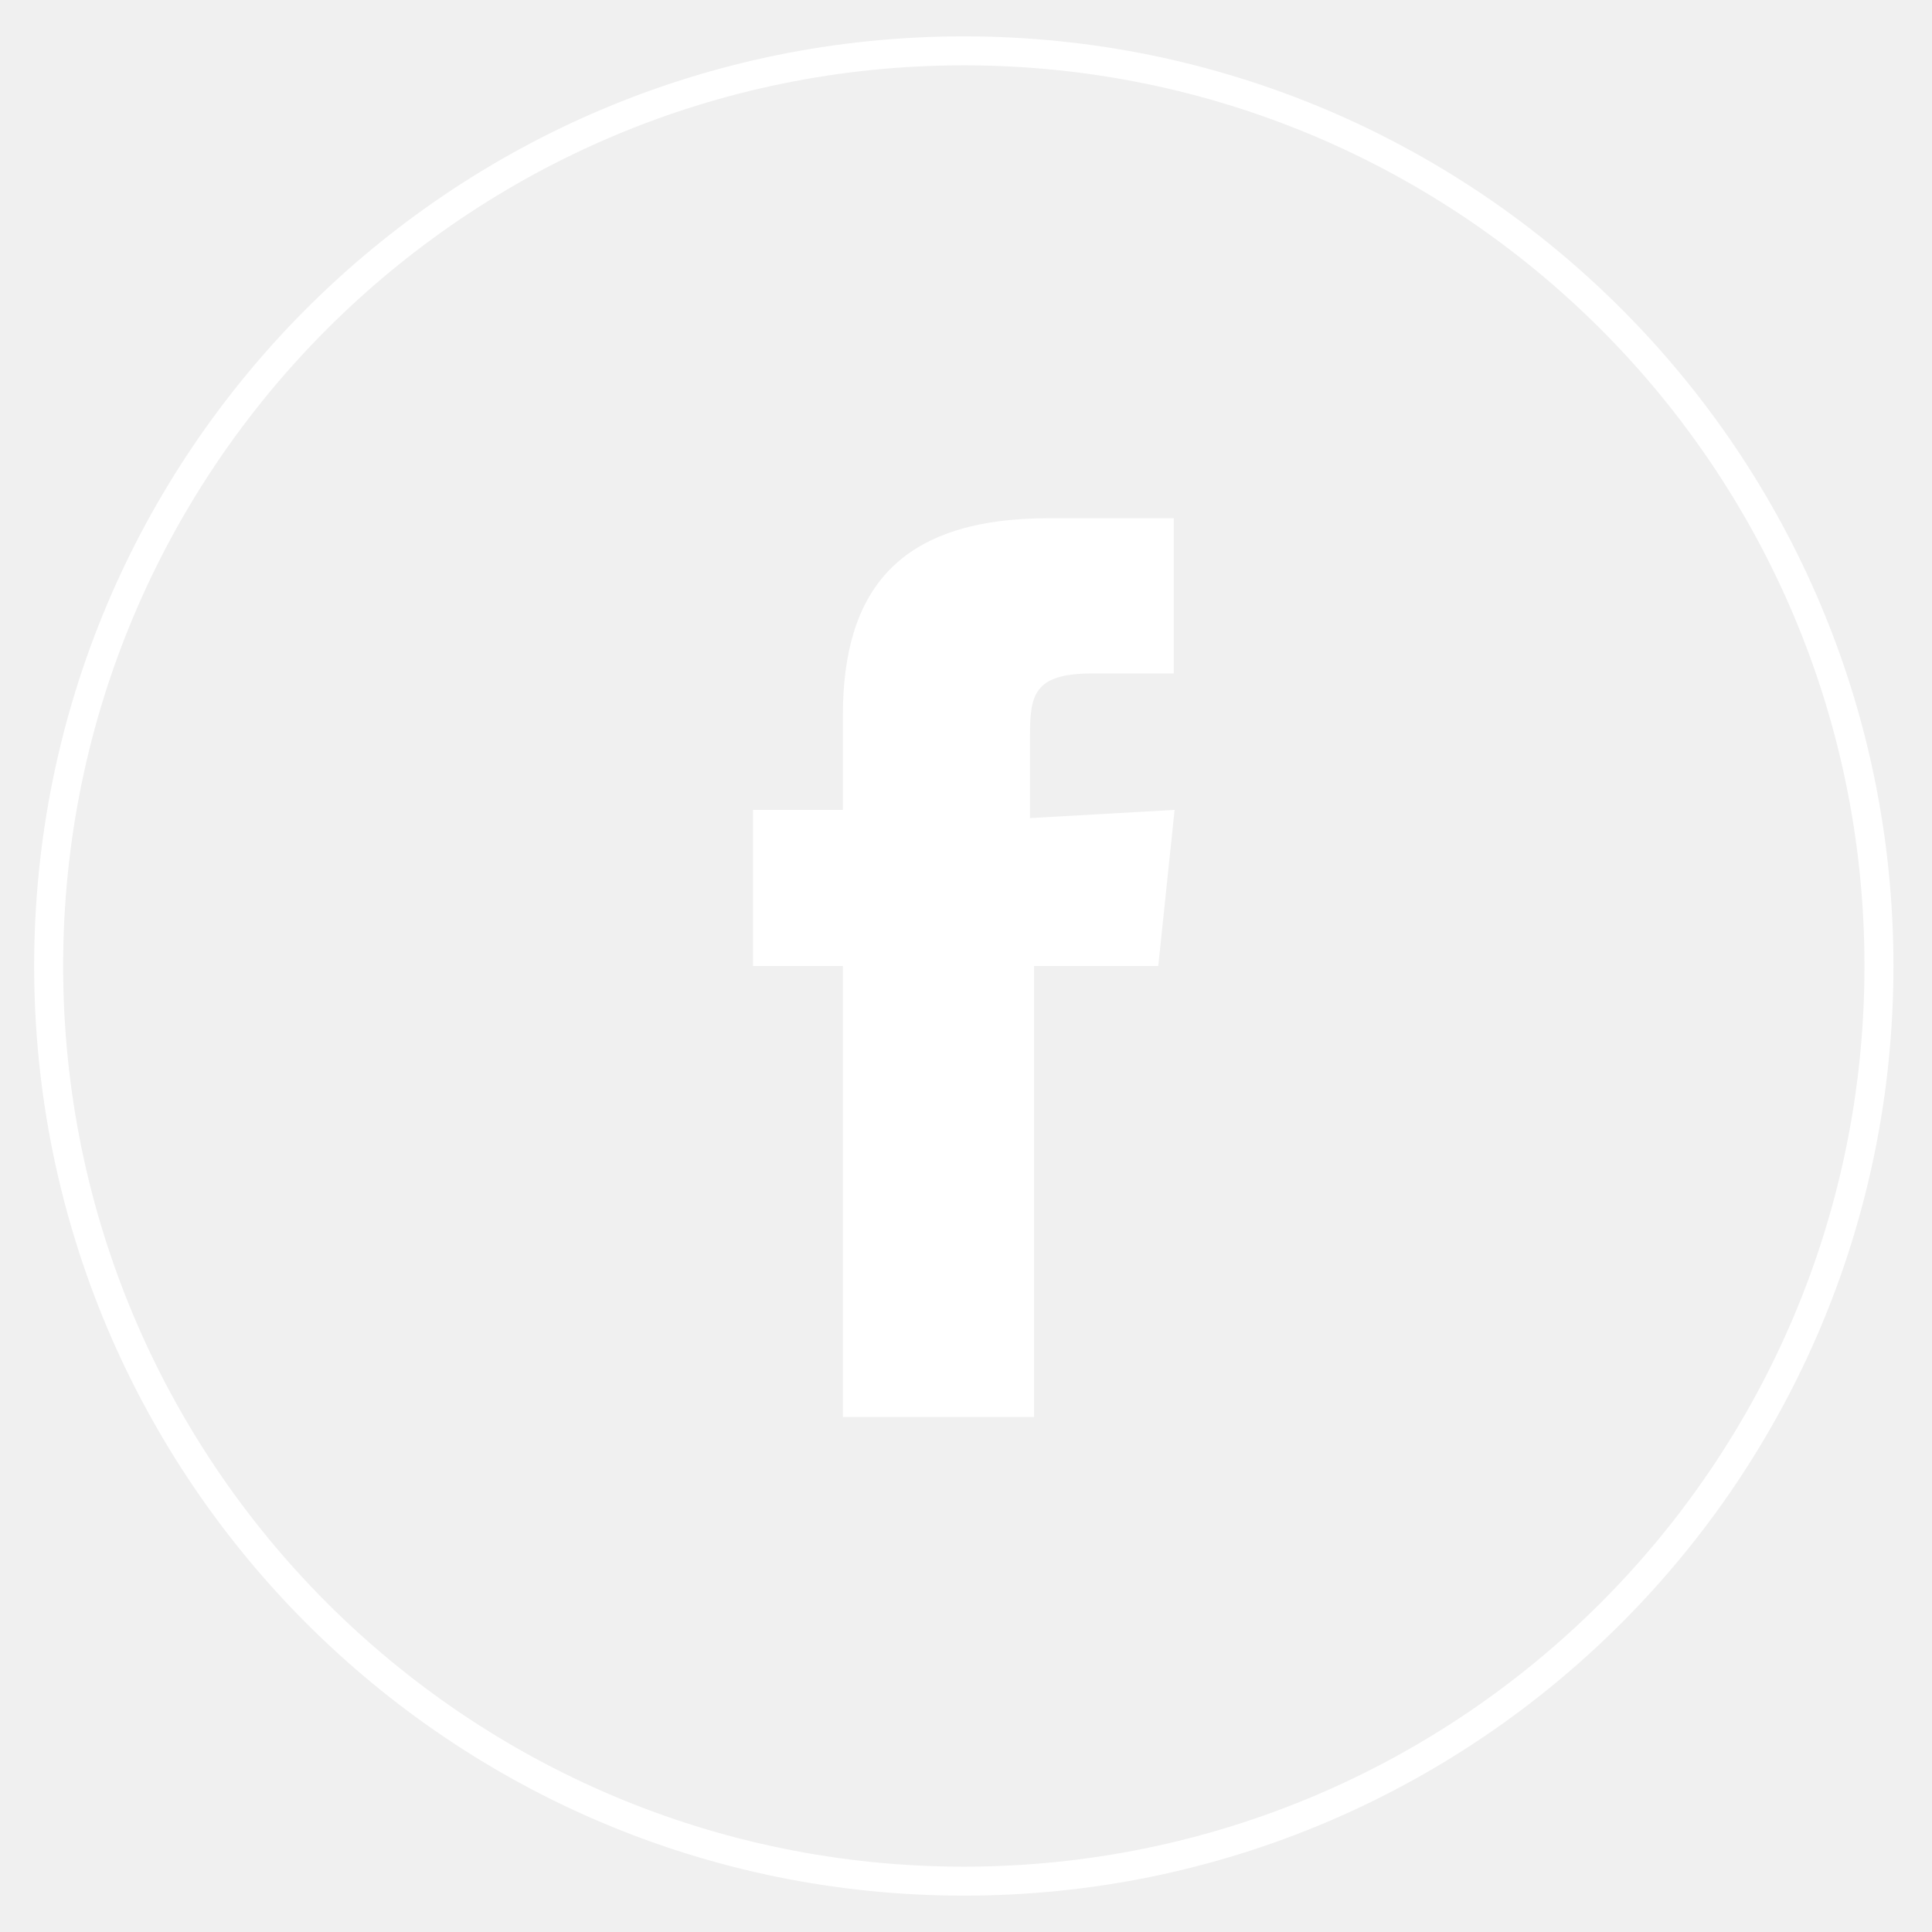
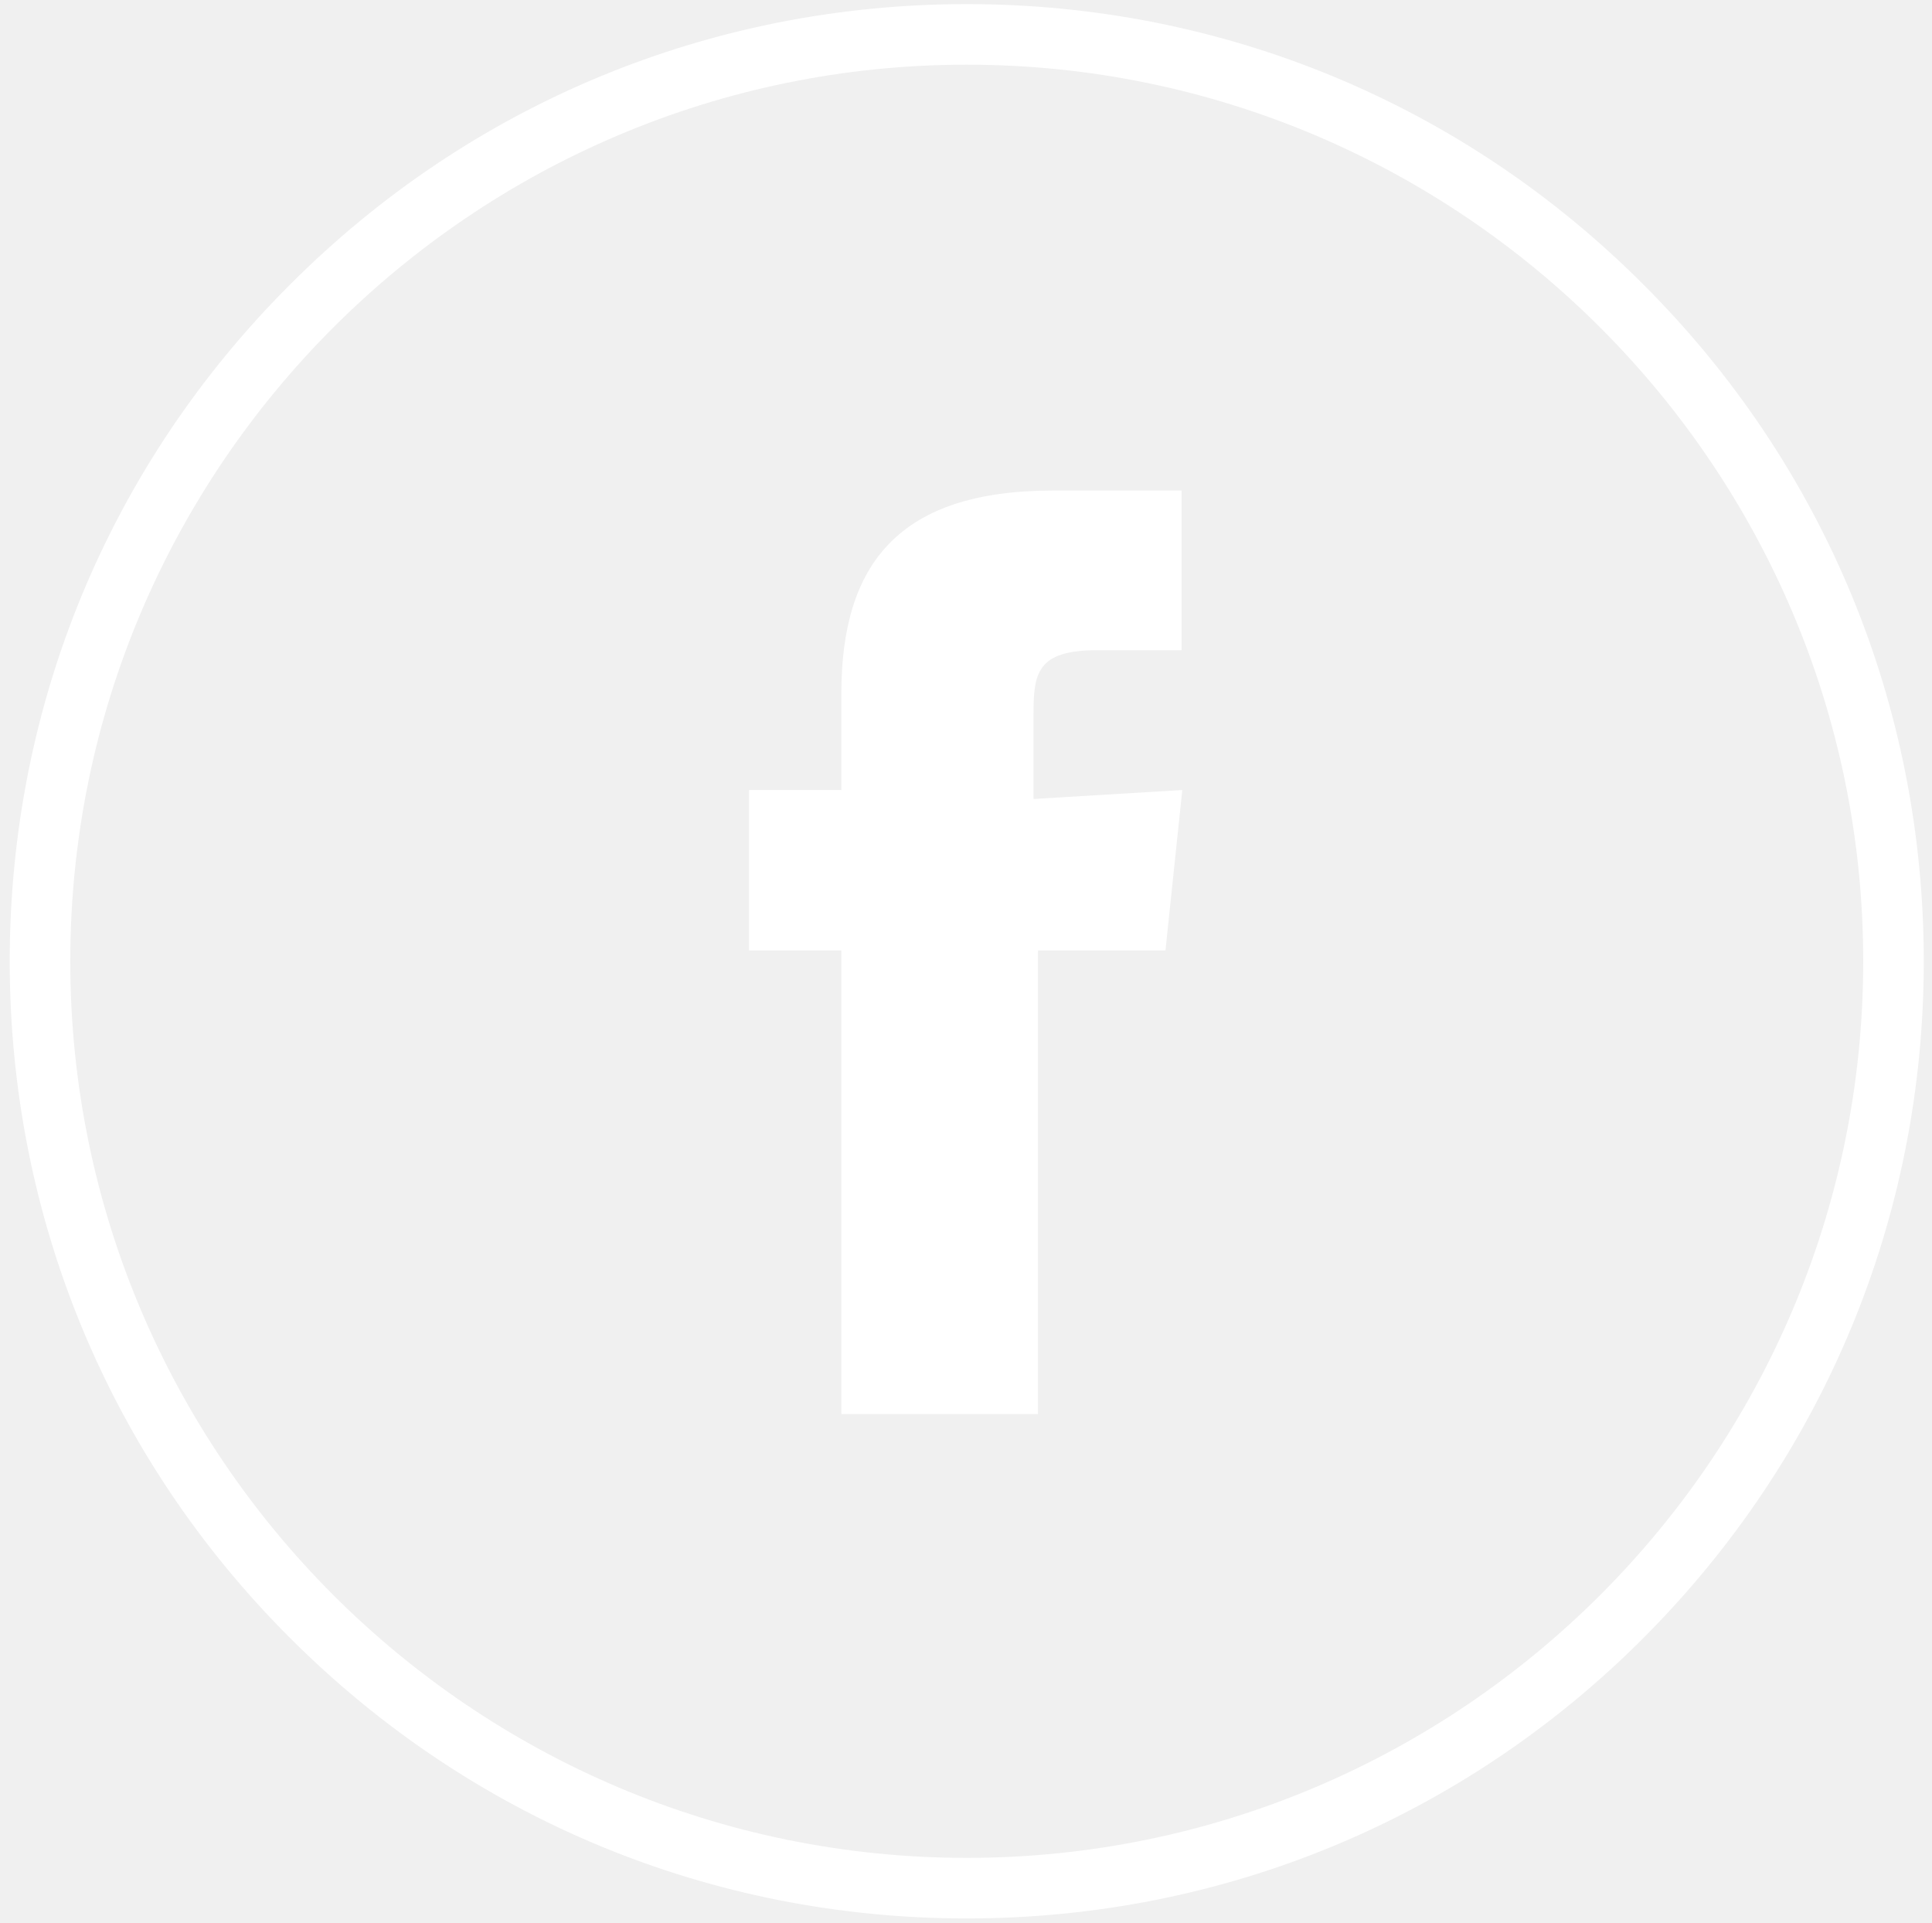
- <svg xmlns="http://www.w3.org/2000/svg" width="38px" height="38px" viewBox="0 0 38 38" version="1.1">
-   <g id="Page-1" stroke="none" stroke-width="1" fill="none" fill-rule="evenodd">
+ <svg xmlns="http://www.w3.org/2000/svg" version="1.1" id="Layer_1" x="0px" y="0px" viewBox="0 0 516.8 514.2" style="enable-background:new 0 0 516.8 514.2;" xml:space="preserve">
+   <style type="text/css">
+ 	.st0{fill:none;stroke:#FFFFFF;stroke-width:0.57;}
+ 	.st1{fill:#FFFFFF;}
+ </style>
+   <g id="Page-1">
    <g id="desktop-tjenester" transform="translate(-929, -26)">
      <g id="ic-fb-white" transform="translate(929.9568, 27)">
-         <circle id="Oval" stroke="#FFFFFF" stroke-width="0.57" cx="18" cy="18" r="18" />
-         <path d="M22.146,14.93 L21.825,18 L19.382,18 L19.382,26.871 L15.621,26.871 L15.621,18 L13.854,18 L13.854,14.93 L15.621,14.93 L15.621,13.082 C15.621,10.591 16.73,9.193 19.671,9.193 L22.13,9.193 L22.13,12.246 L20.523,12.246 C19.366,12.246 19.302,12.68 19.302,13.484 L19.302,15.091 L22.146,14.93 Z" id="Path" fill="#FFFFFF" fill-rule="nonzero" />
+         <circle id="Oval" class="st0" cx="257.4" cy="253.2" r="251.5" />
+         <path id="Path" class="st1" d="M315.3,210.3l-4.5,42.9h-34.1v124h-52.6v-124h-24.7v-42.9h24.7v-25.8c0-34.8,15.5-54.3,56.6-54.3     h34.4v42.7h-22.5c-16.2,0-17.1,6.1-17.1,17.3v22.5L315.3,210.3z" />
      </g>
    </g>
  </g>
+   <g>
+     <g>
+       <path class="st1" d="M439.6,76.1c-48.3-48.4-112.6-75-181-75s-132.7,26.6-181,75c-48.4,48.3-75,112.6-75,181s26.6,132.7,75,181    c48.4,48.4,112.6,75,181,75s132.7-26.6,181-75s75-112.6,75-181S488,124.4,439.6,76.1z M258.6,496.9    c-132.2,0-239.8-107.6-239.8-239.8S126.4,17.3,258.6,17.3s239.8,107.6,239.8,239.8S390.8,496.9,258.6,496.9z" />
+     </g>
+   </g>
</svg>
